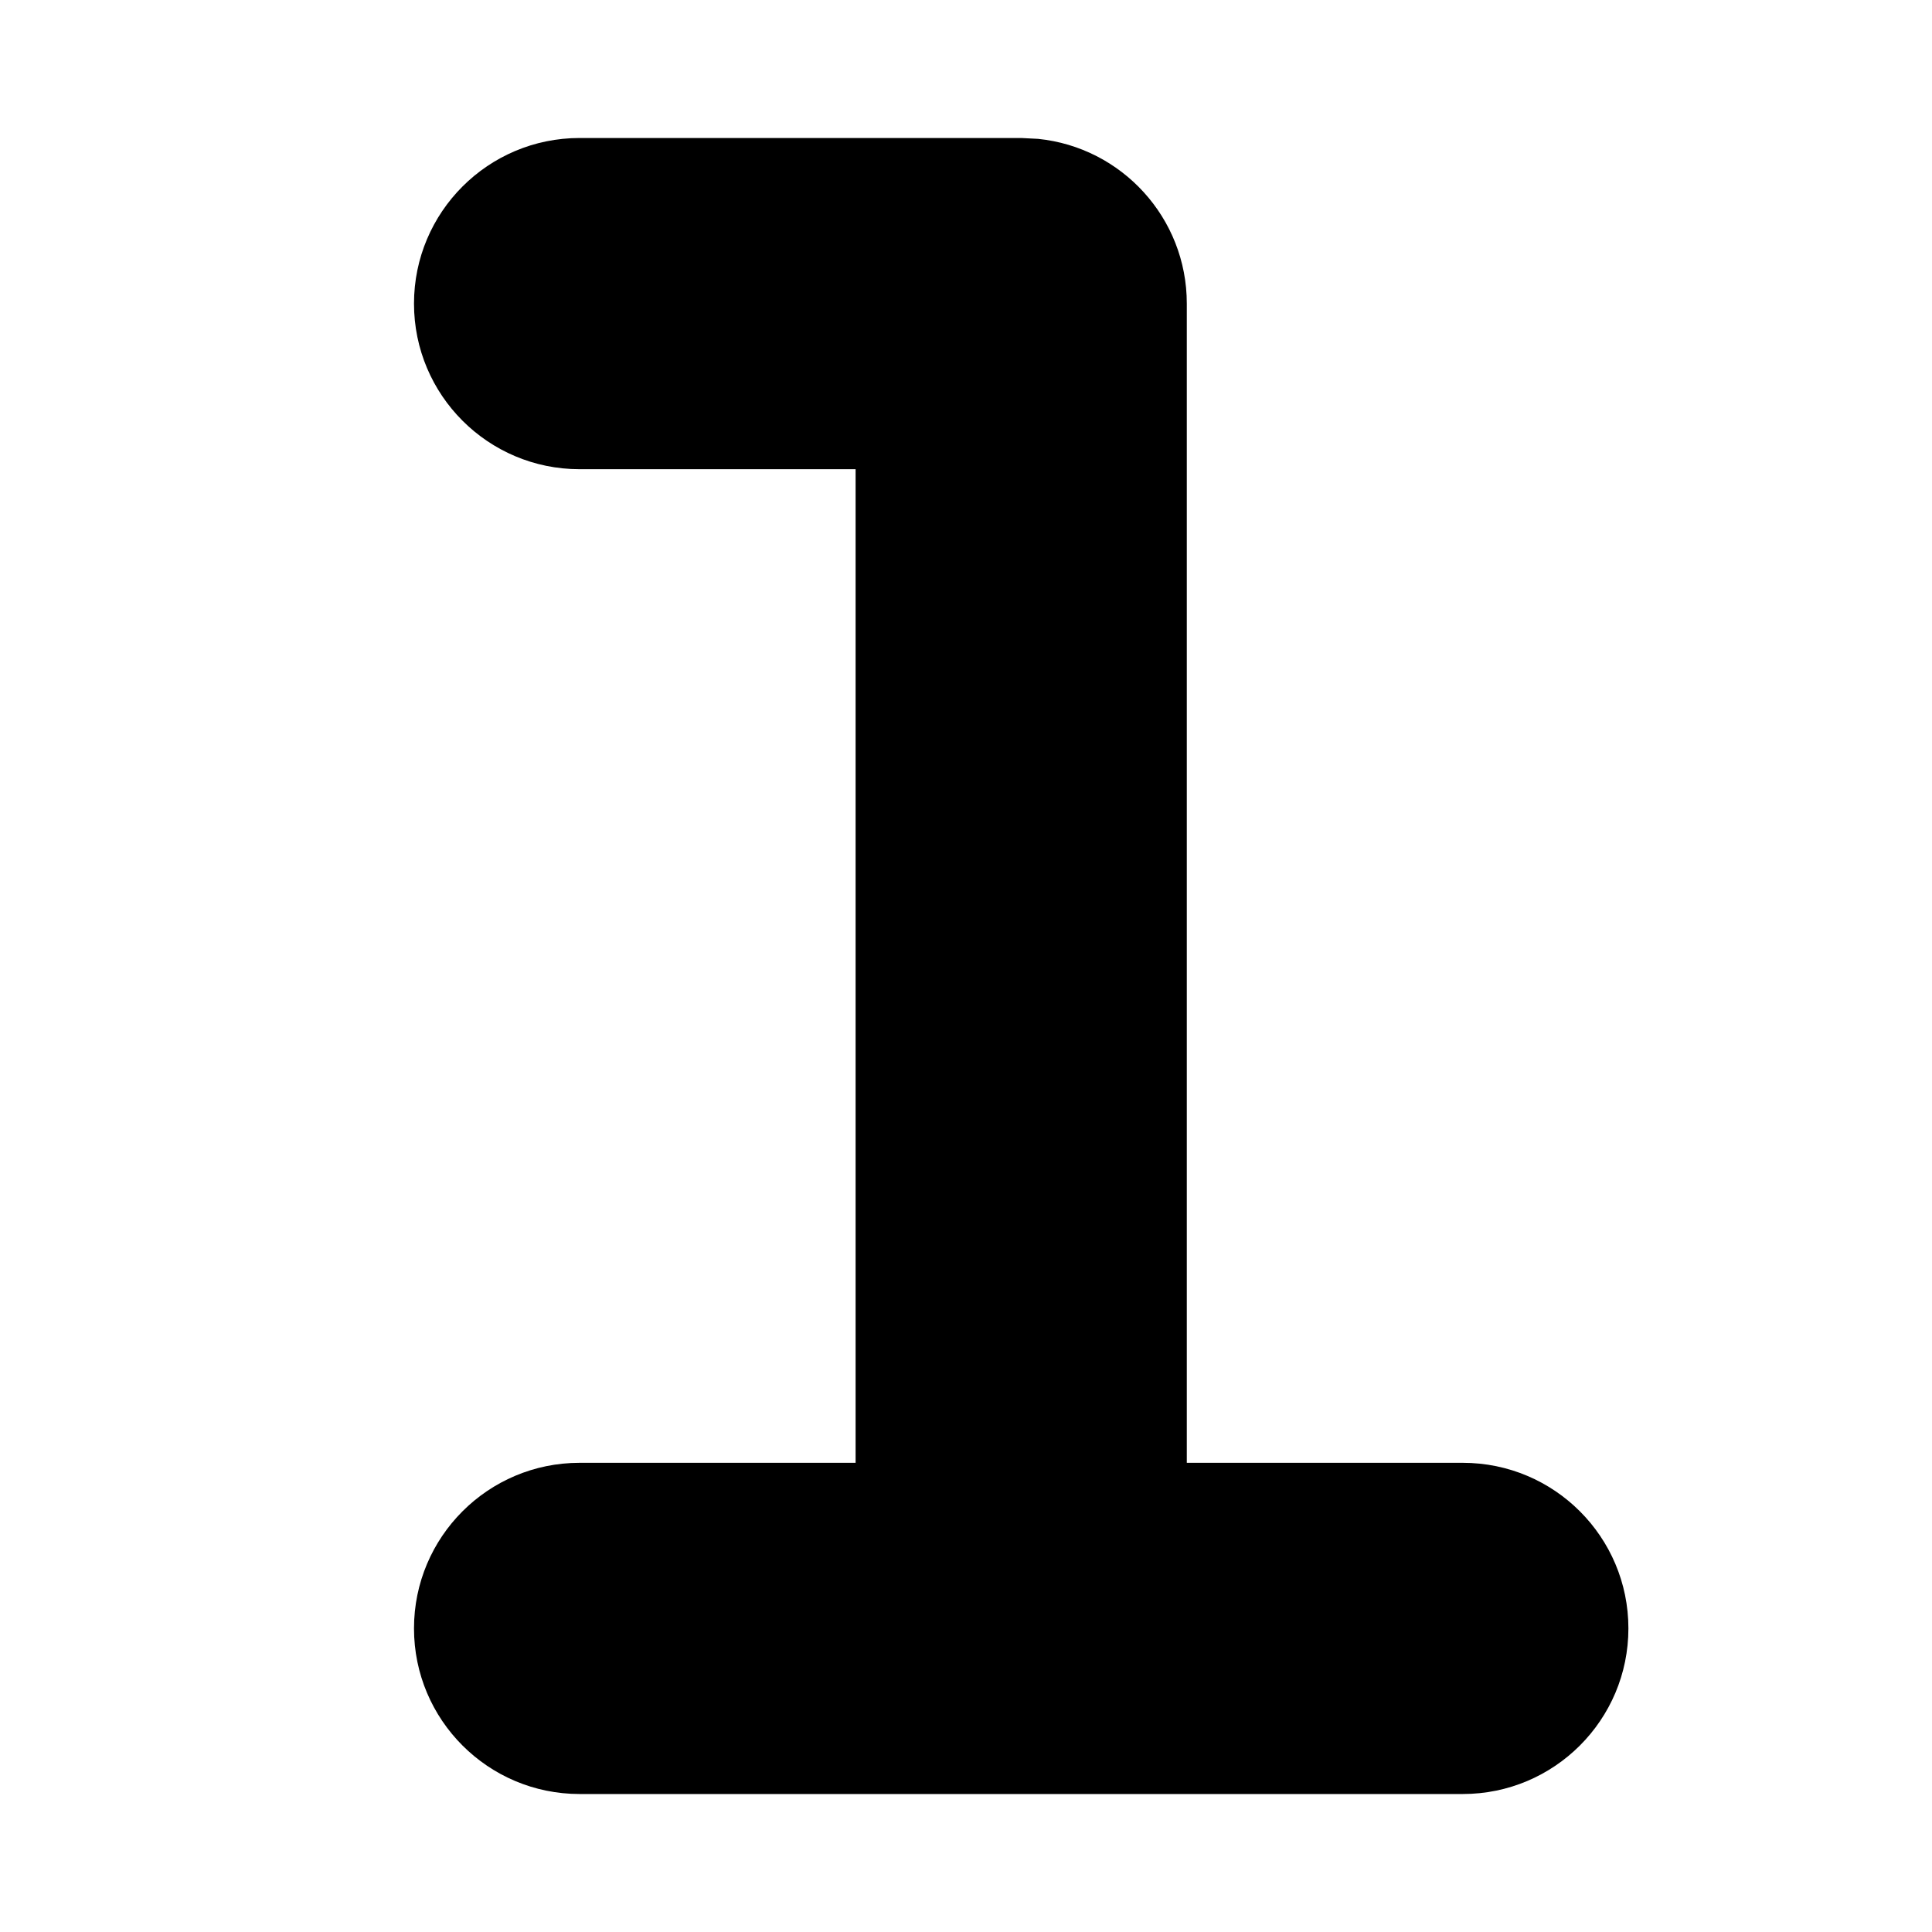
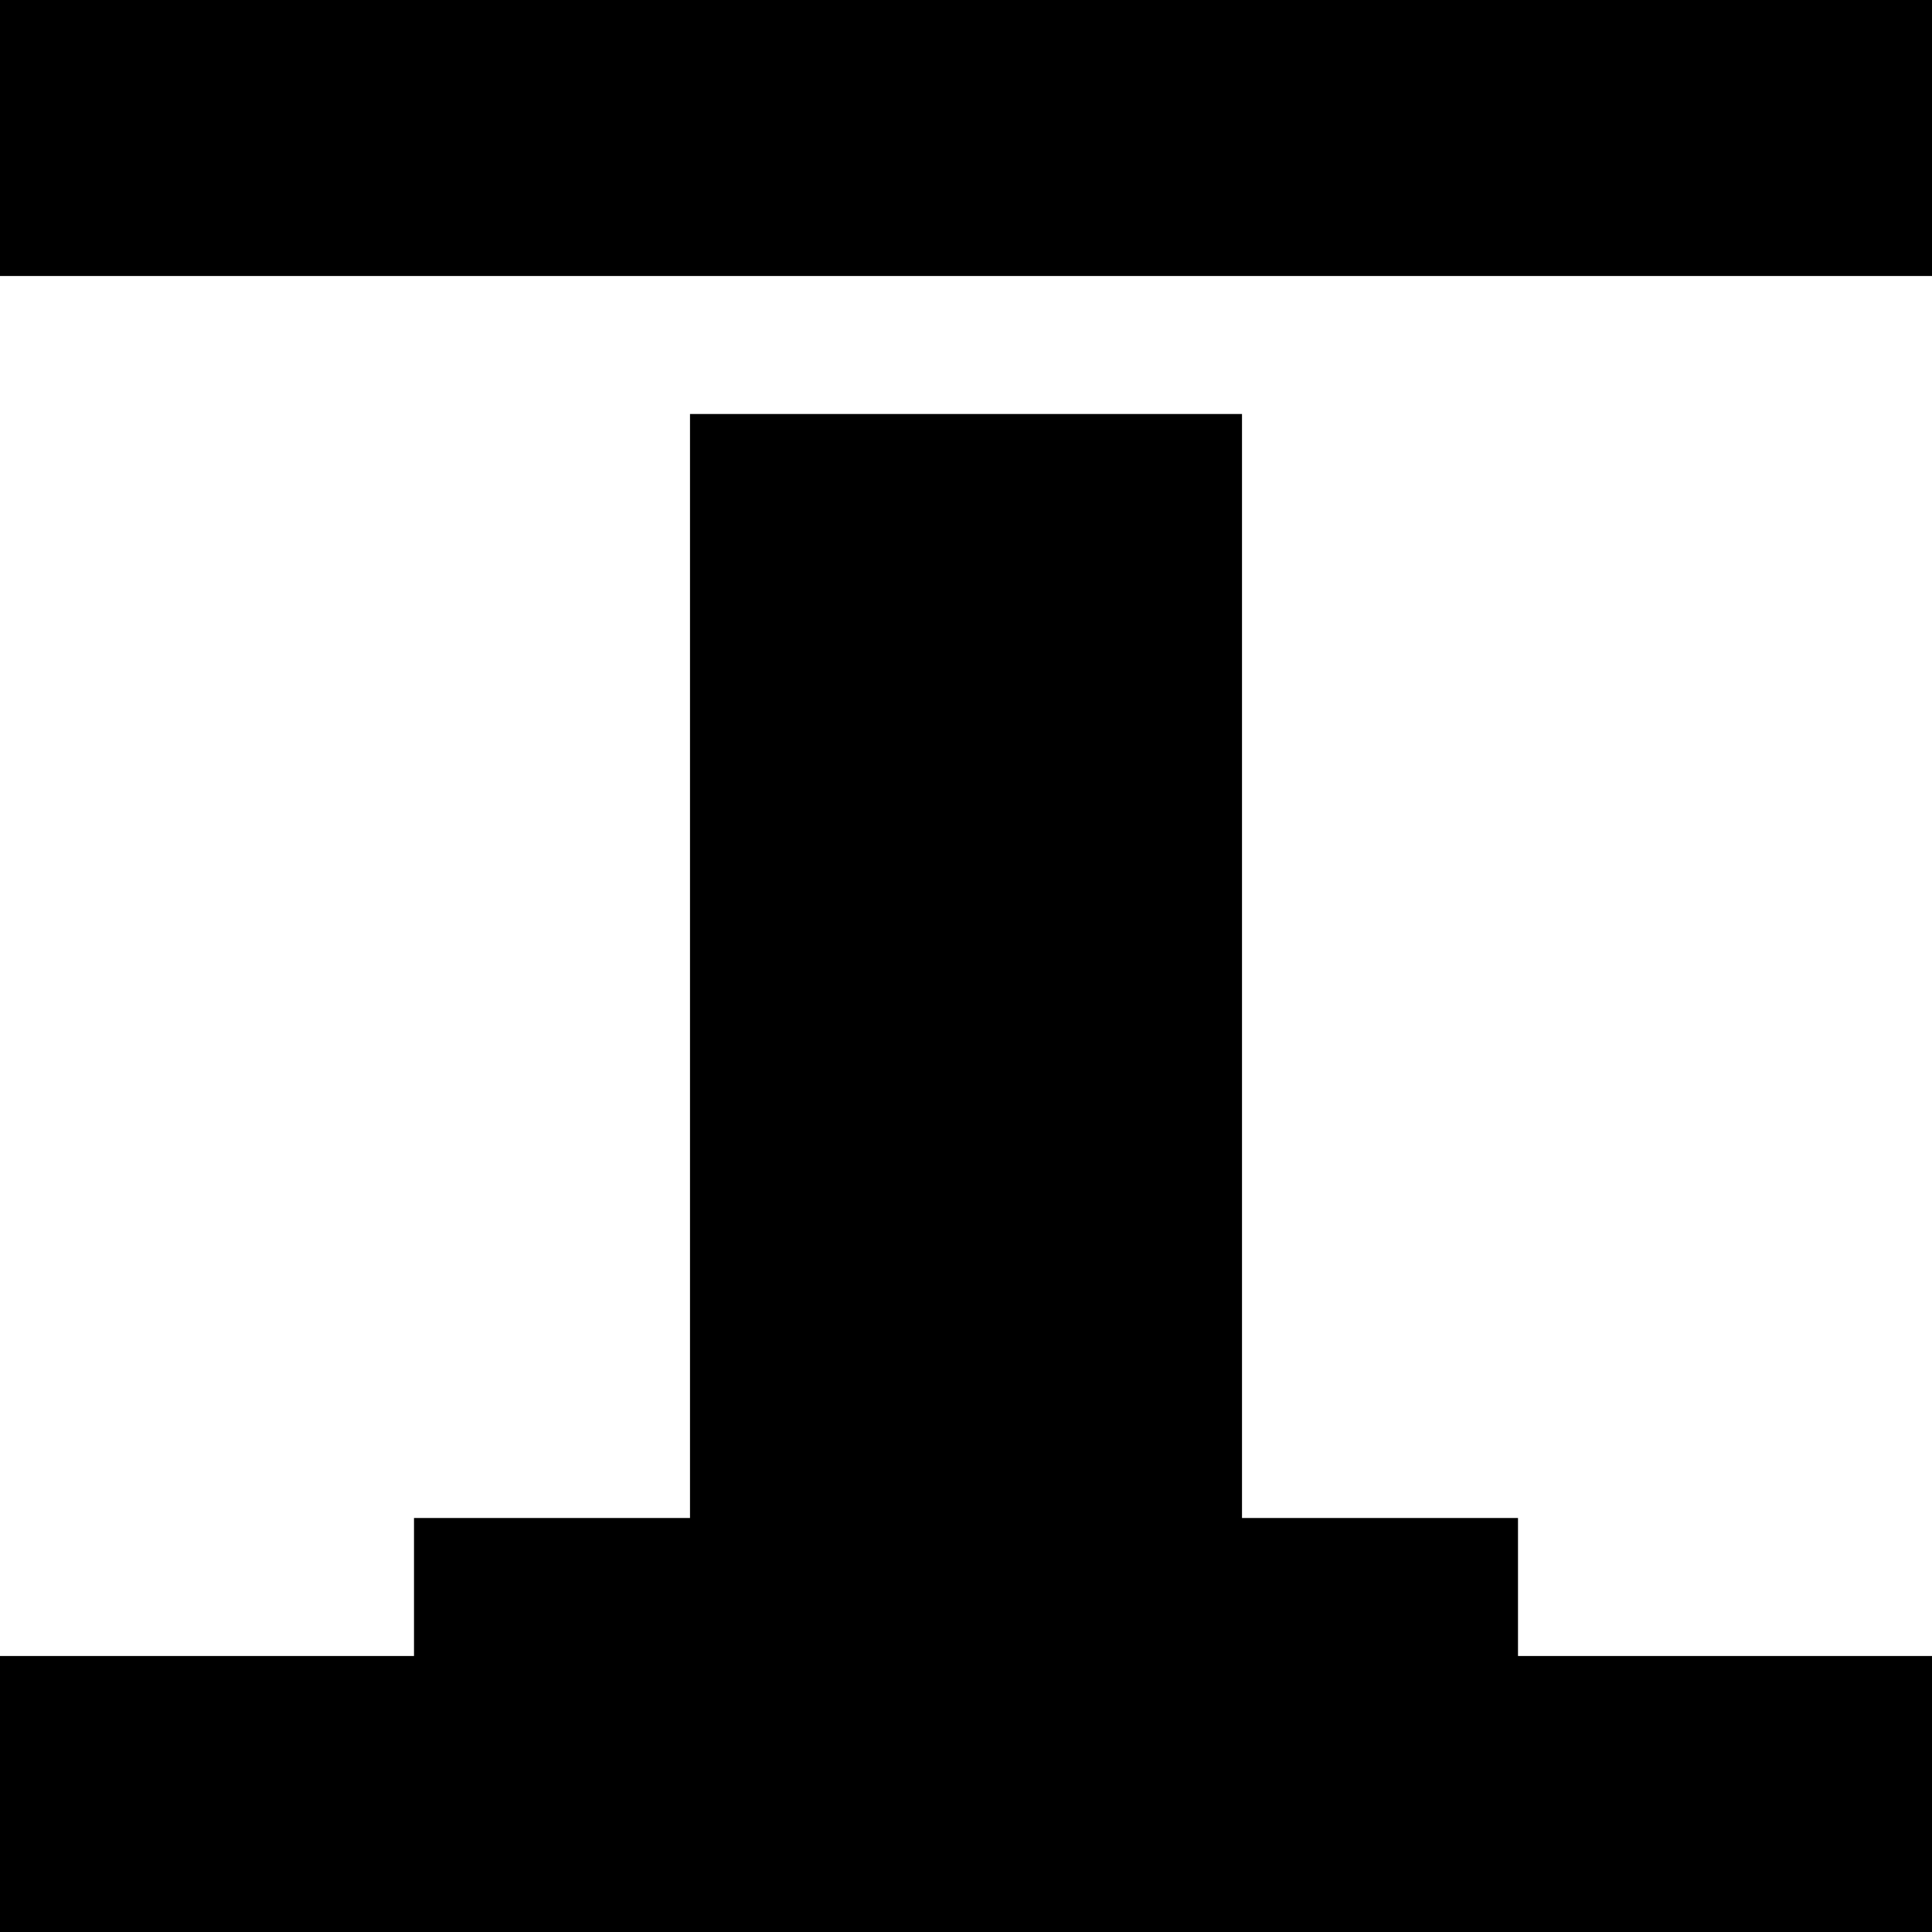
- <svg xmlns="http://www.w3.org/2000/svg" viewBox="0 0 512 512" fill="none">
-   <path d="M275.114 36.8c22.13 2.247 39.401 20.934 39.401 43.657v307.204h73.142c24.237 0 43.886 19.648 43.886 43.885s-19.648 43.886-43.886 43.886H153.6c-24.238-.001-43.886-19.649-43.886-43.886s19.648-43.885 43.886-43.885h73.143V124.343H153.6c-24.238 0-43.886-19.649-43.886-43.886s19.648-43.885 43.886-43.886h117.029z" fill="currentColor" />
+ <svg xmlns="http://www.w3.org/2000/svg" viewBox="0 0 14 14">
+   <path fill="currentColor" d="M 0 0 L 14 0 L 14 2 L 0 2 Z M 5 3 L 9 3 L 9 11 L 11 11 L 11 14 L 3 14 L 3 11 L 5 11 Z M 0 12 L 14 12 L 14 14 L 0 14 Z" />
</svg>
